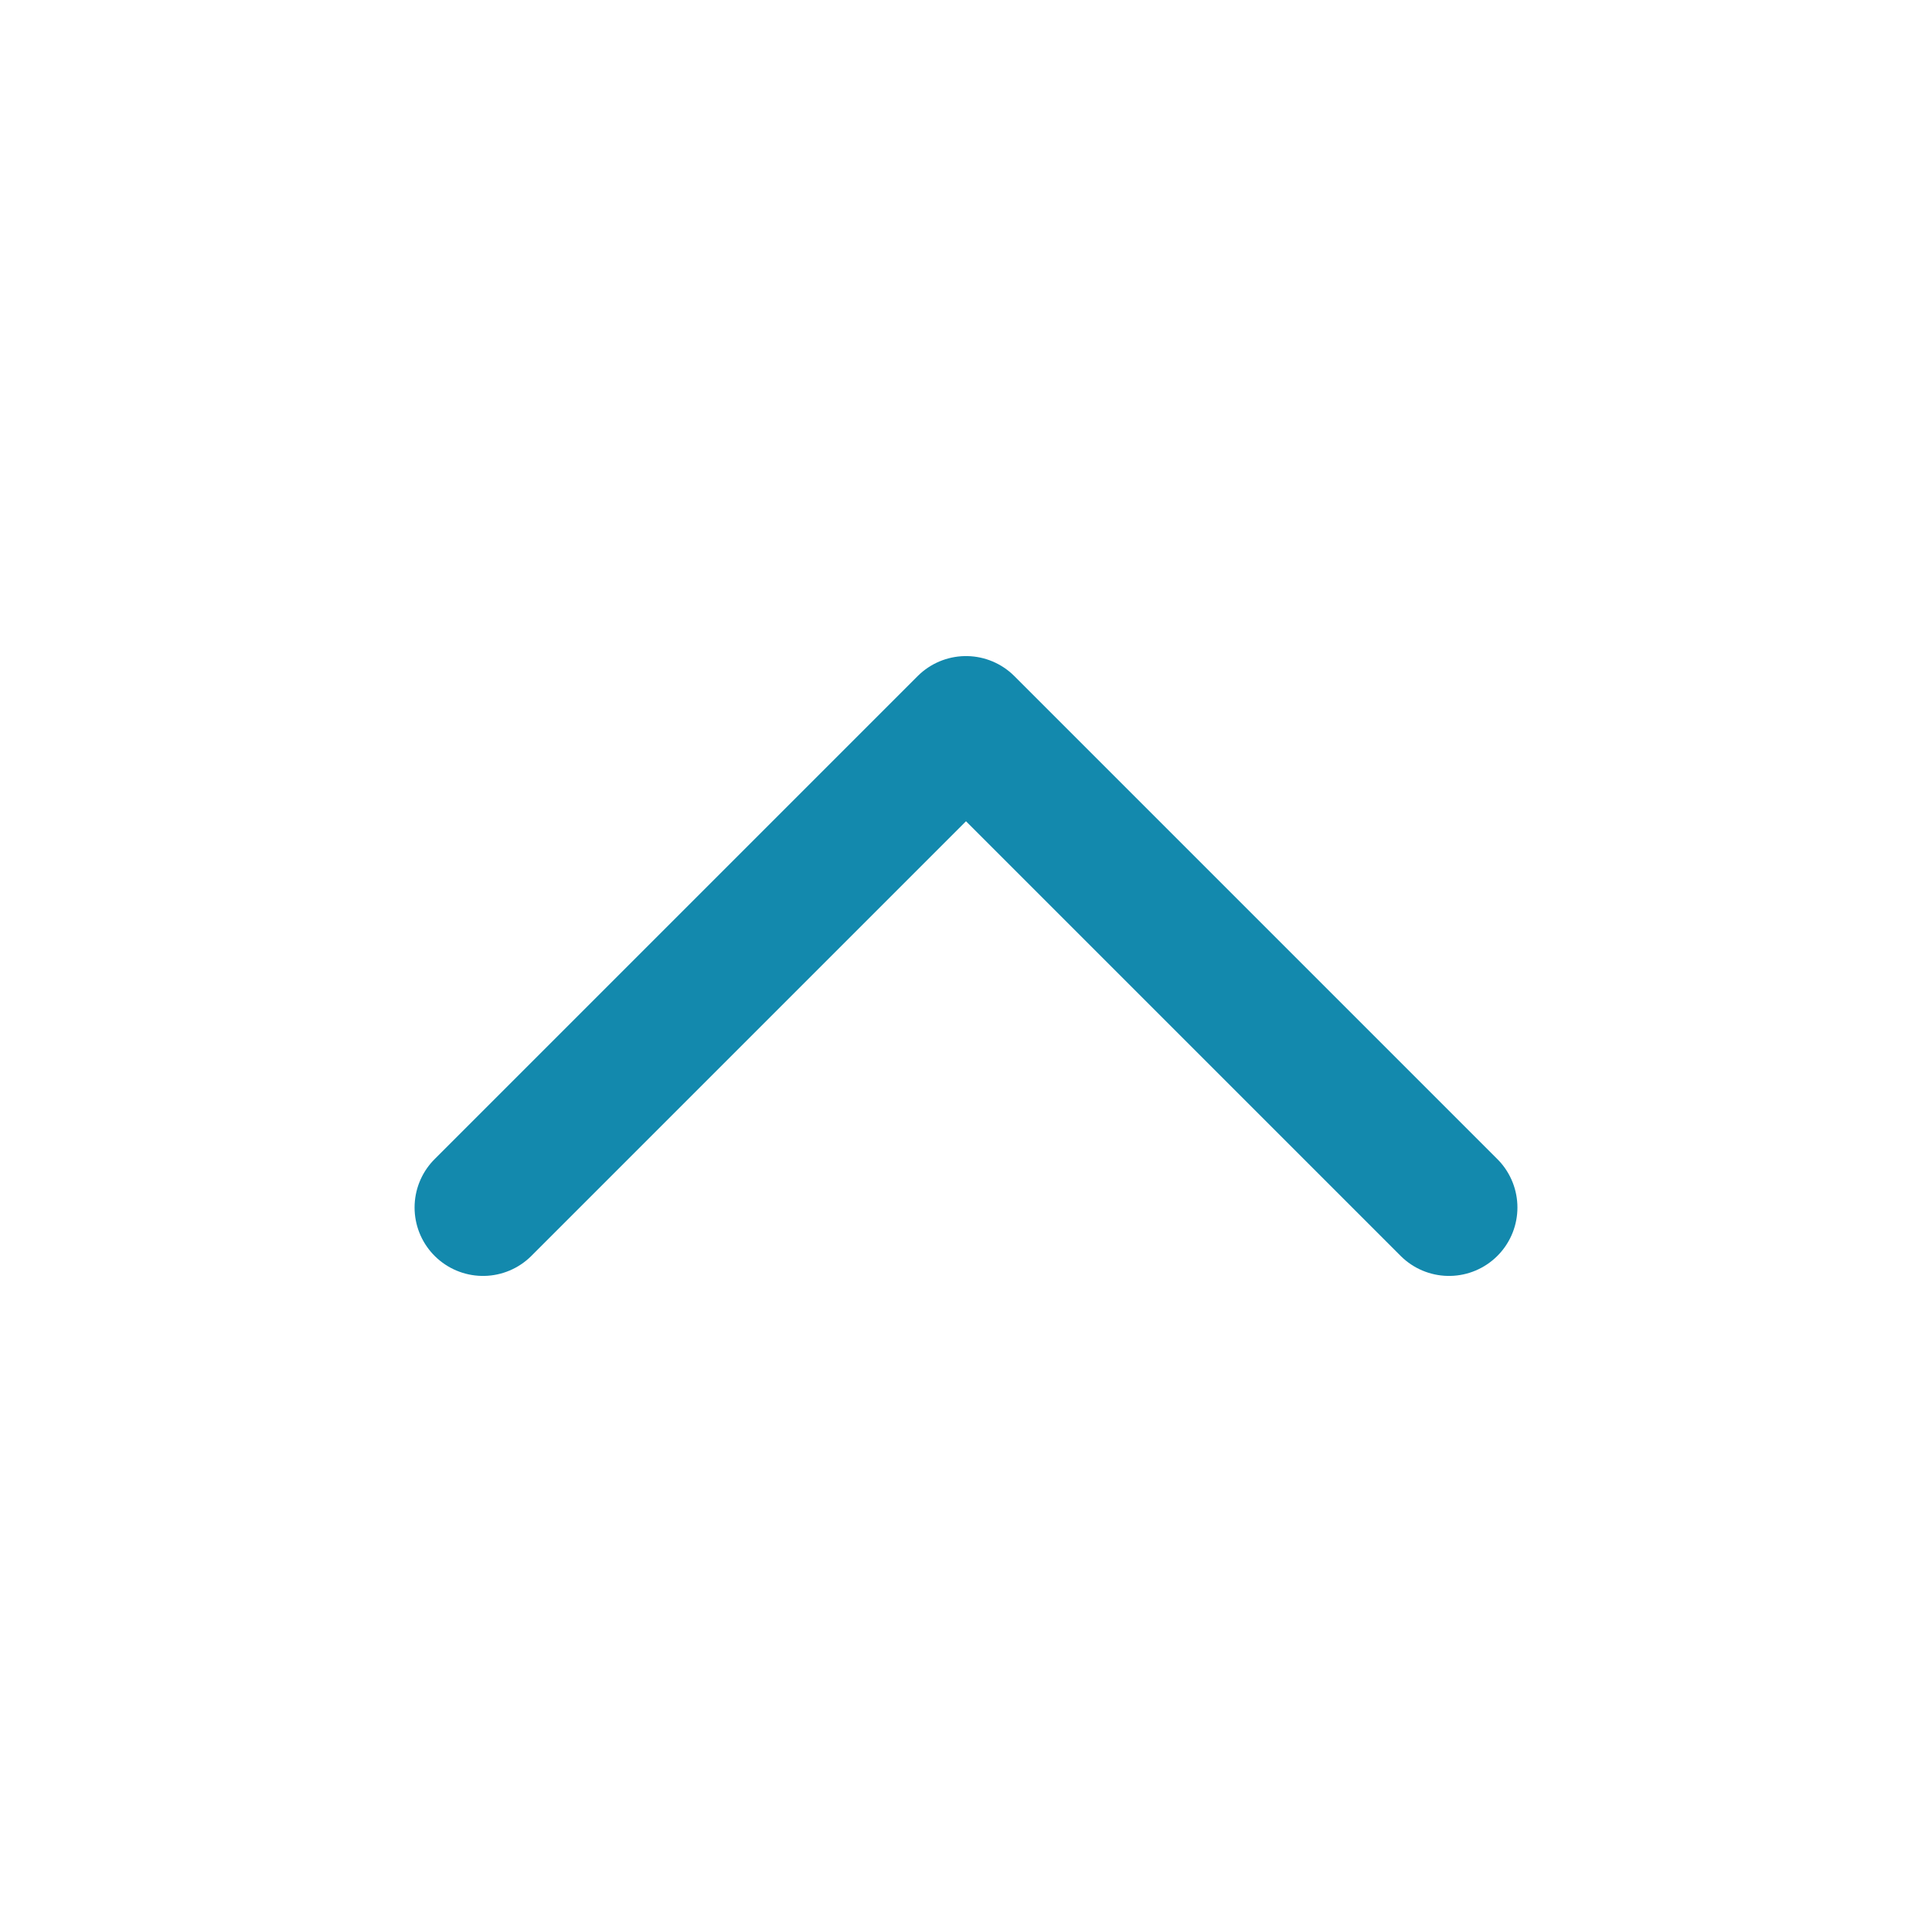
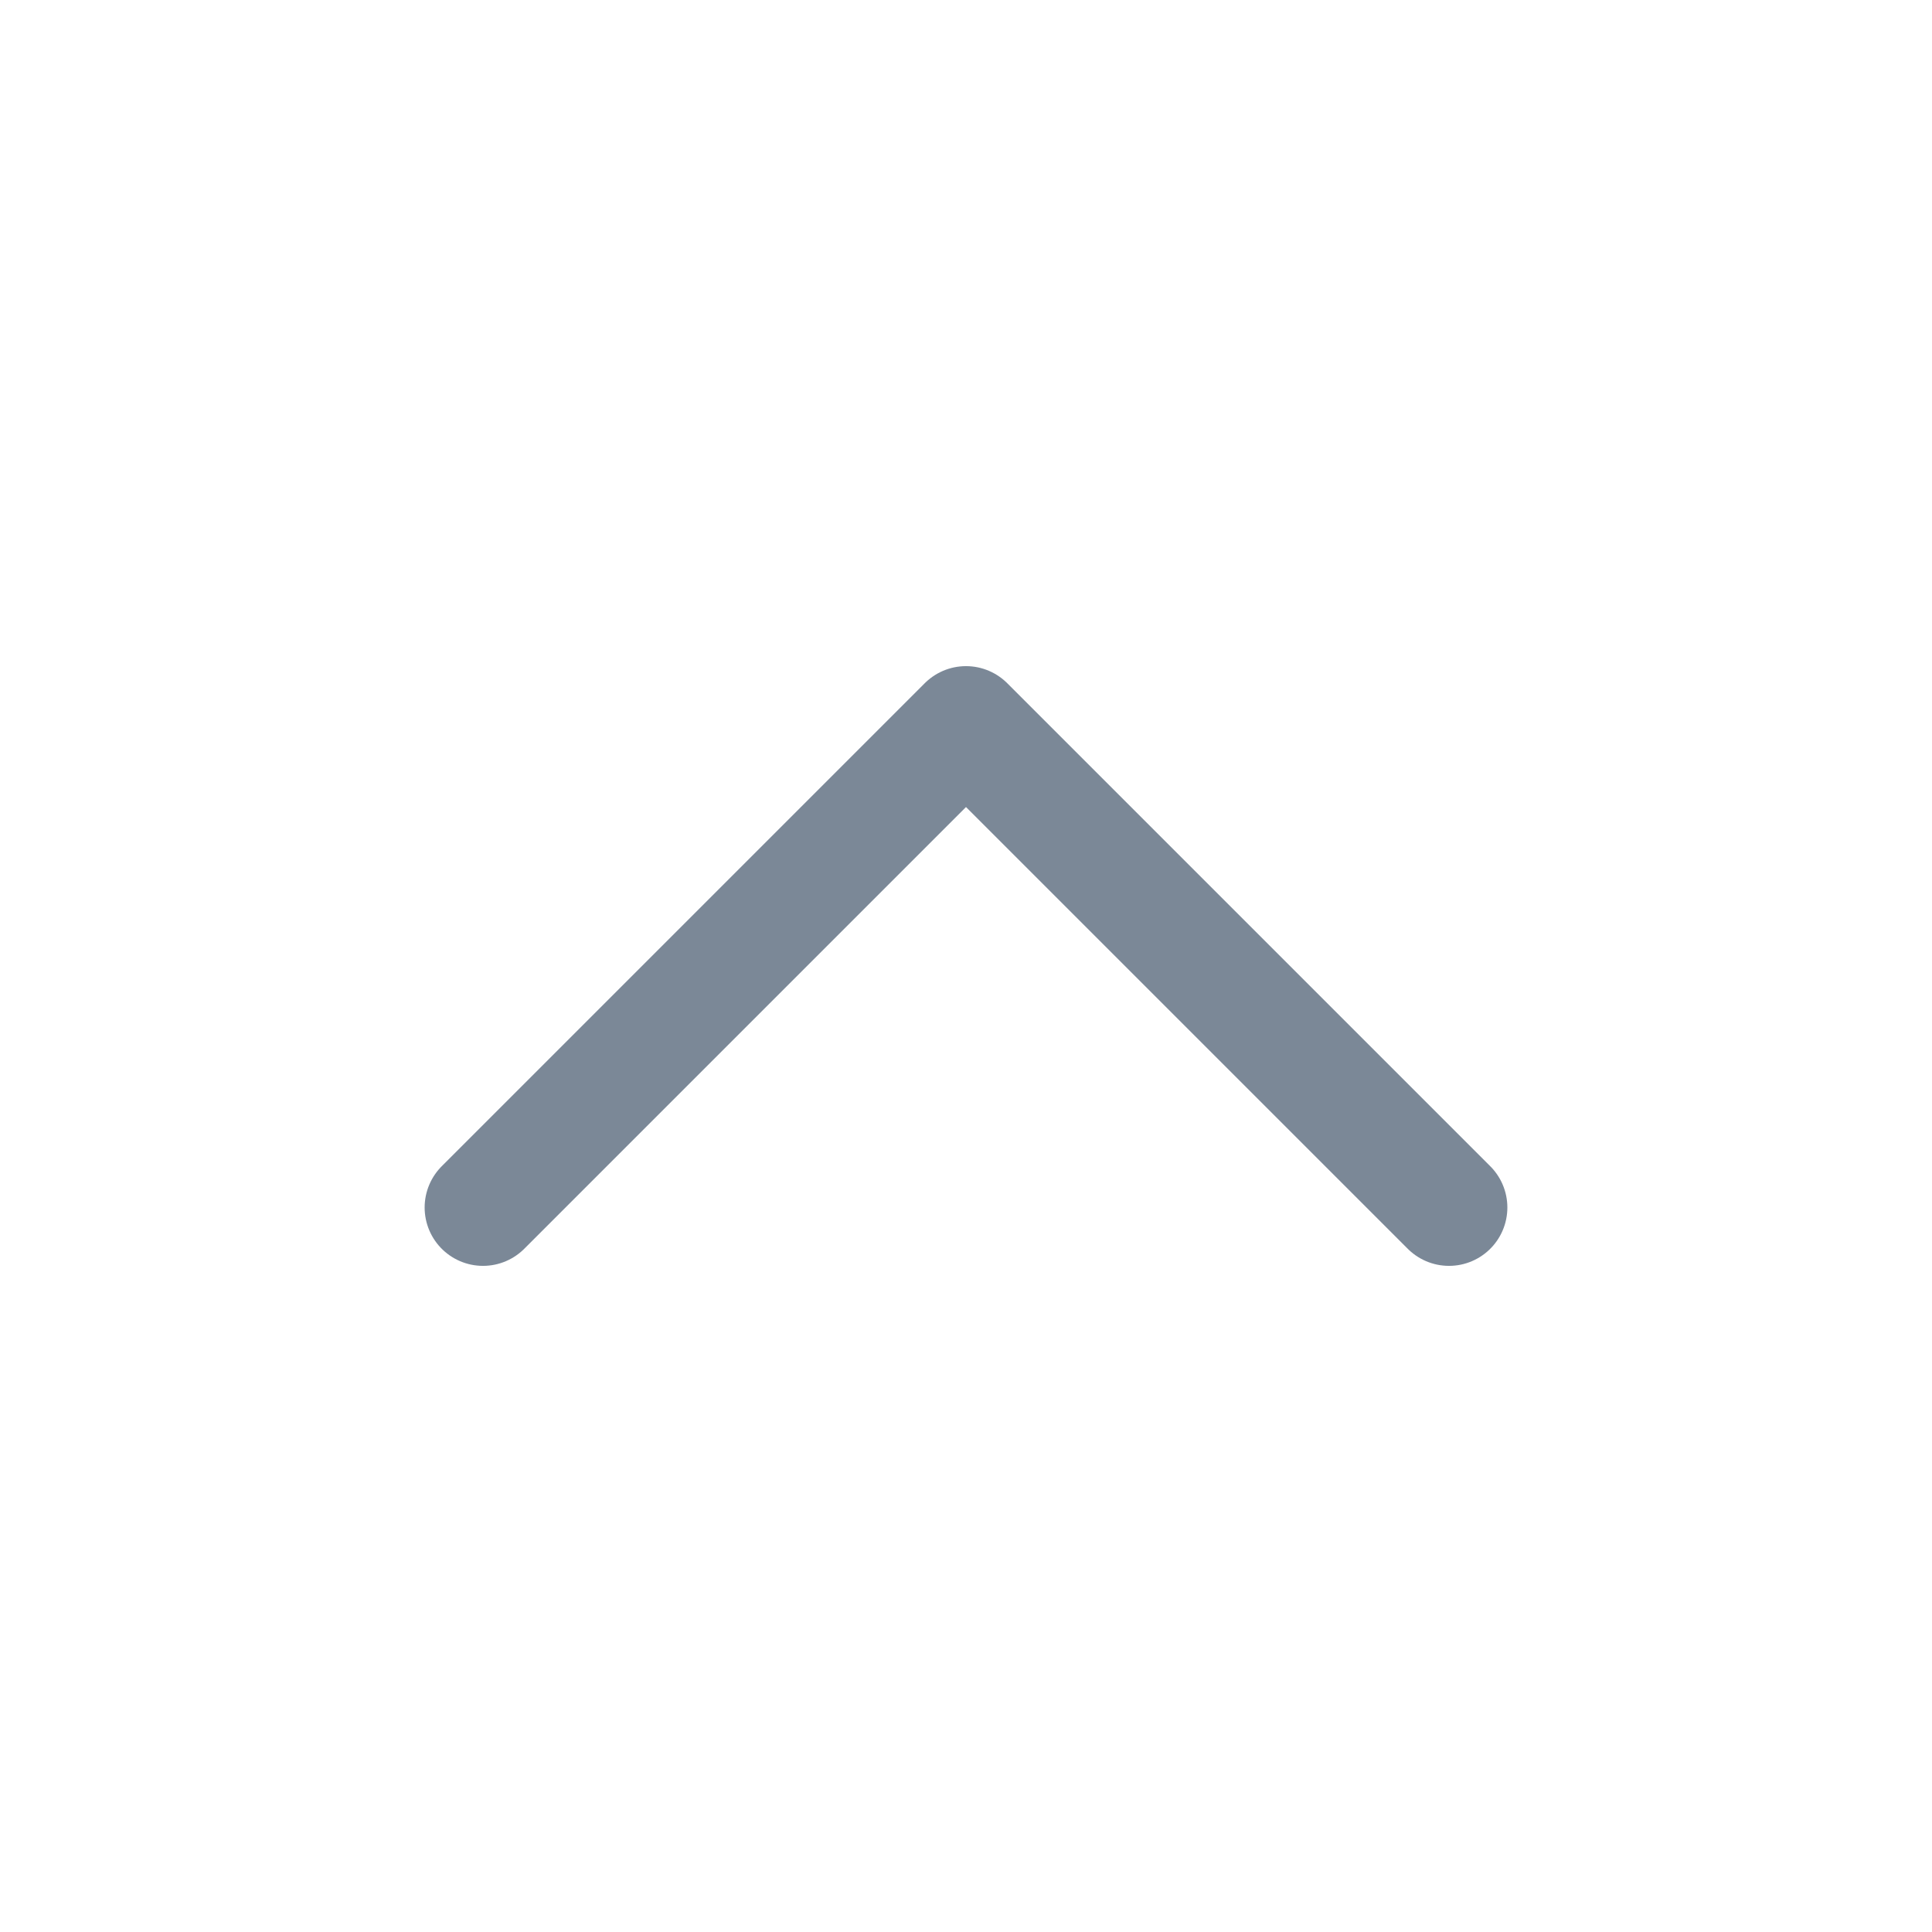
- <svg xmlns="http://www.w3.org/2000/svg" width="24" height="24" viewBox="0 0 24 24" fill="none" stroke="#1389ad" stroke-width="1.7" stroke-linecap="round" stroke-linejoin="round">
+ <svg xmlns="http://www.w3.org/2000/svg" width="24" height="24" viewBox="0 0 24 24" fill="none" stroke="#7b8897" stroke-width="1.45" stroke-linecap="round" stroke-linejoin="round">
  <path d="m6 15 6-6 6 6" />
</svg>
